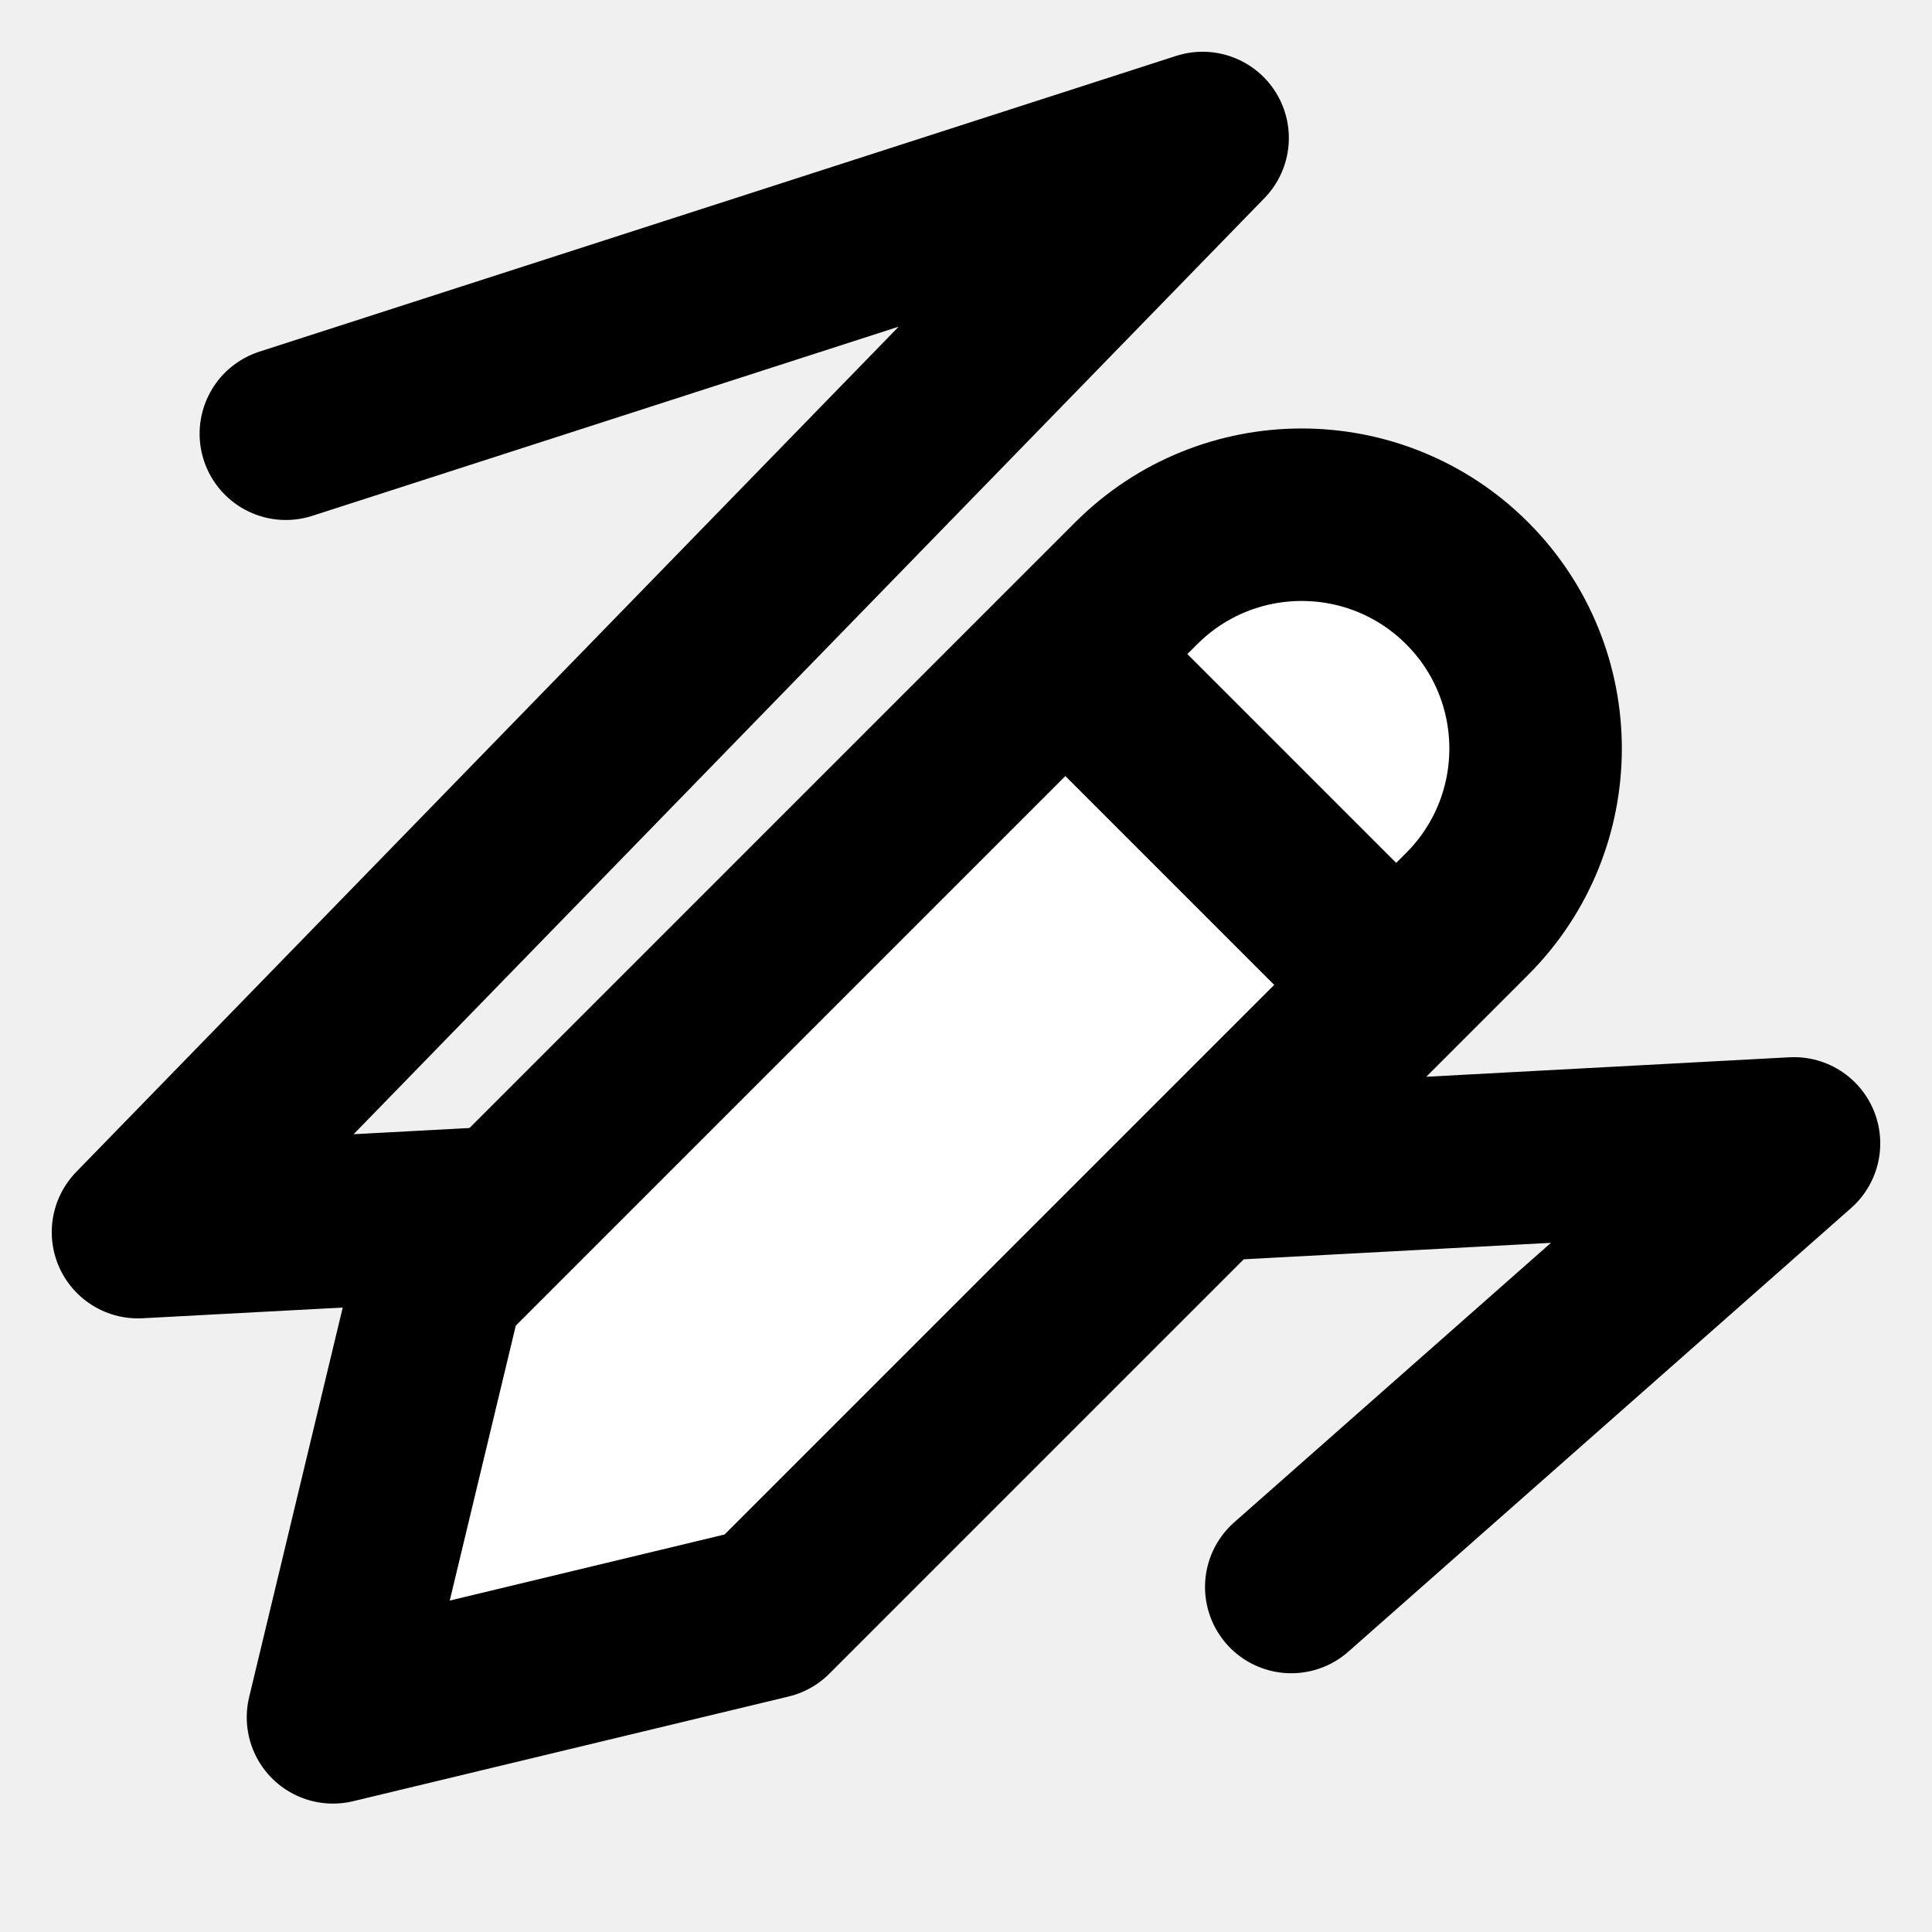
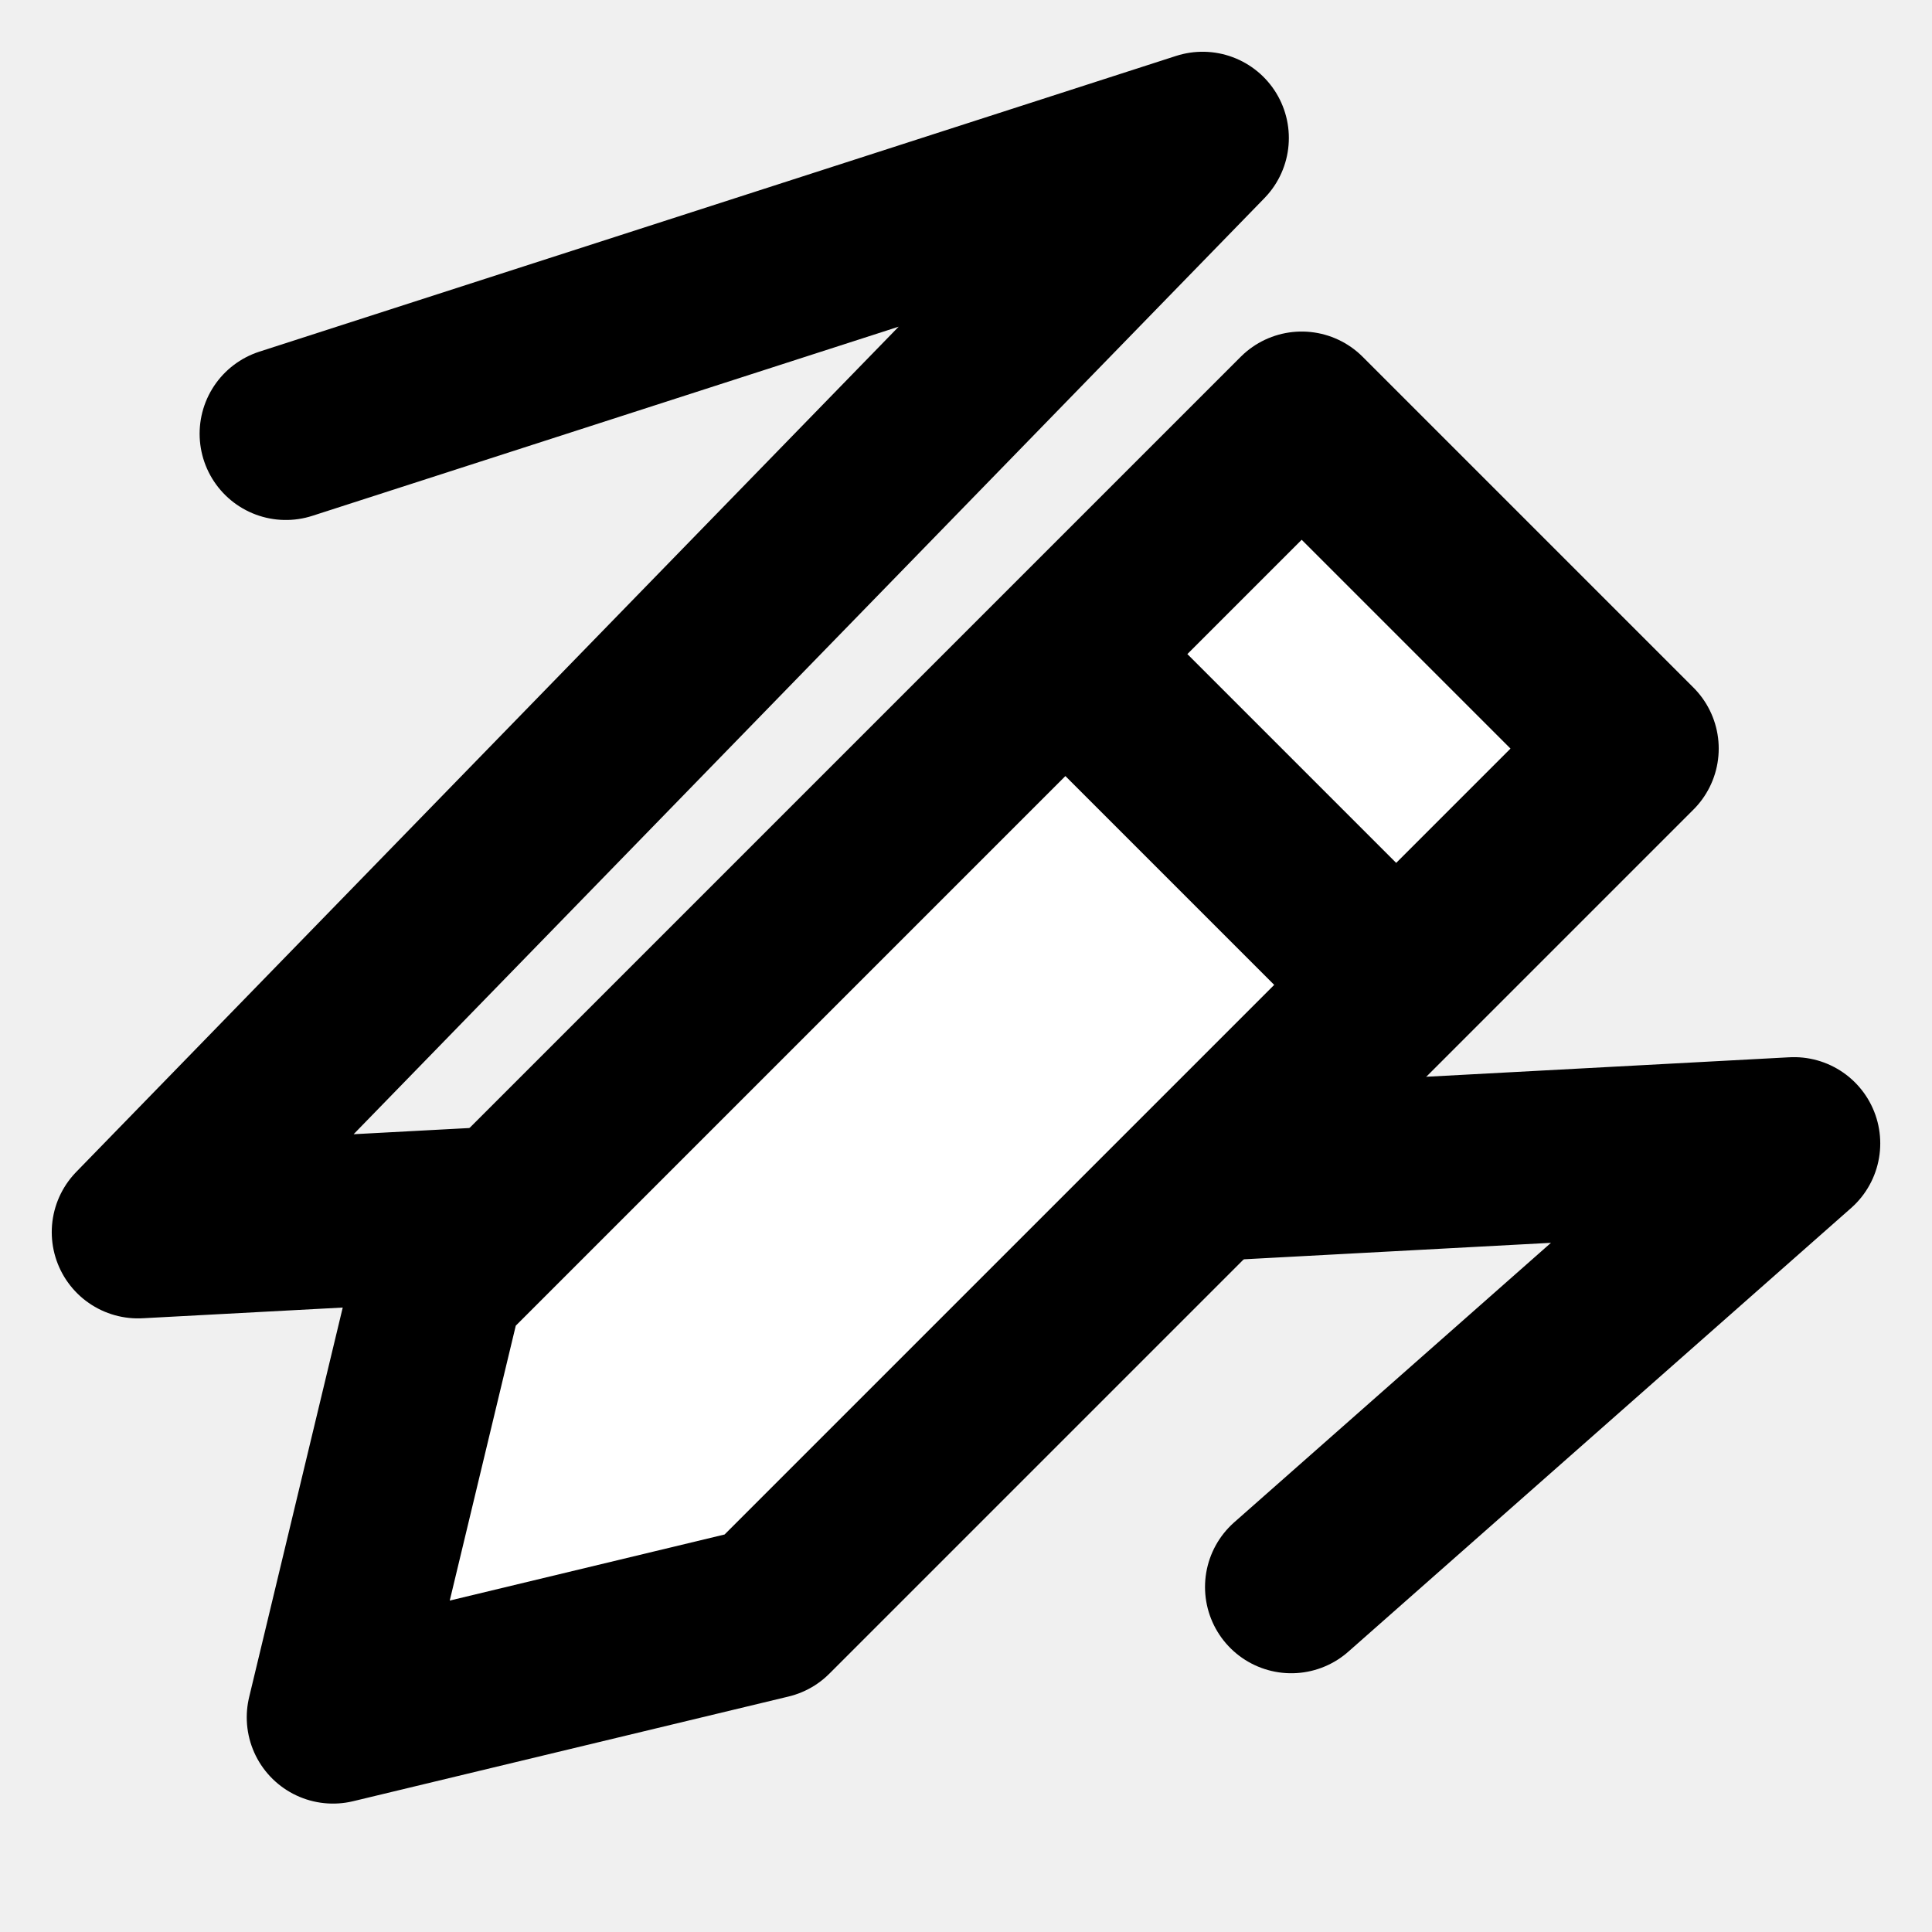
<svg xmlns="http://www.w3.org/2000/svg" width="28" height="28" viewBox="0 0 28 28" fill="none">
  <path d="M18.714 23L26 16.571L17.783 17.012M4.143 6.286L17.429 2L2 17.857L7.158 17.581" stroke="black" stroke-width="2.5" stroke-linecap="round" stroke-linejoin="round" data-nofill="true" />
-   <path d="M16.468 8.452C17.792 7.129 19.938 7.129 21.262 8.452C22.586 9.776 22.586 11.922 21.262 13.246L11.136 23.372L4.826 24.889L6.342 18.578L16.468 8.452Z" fill="white" />
-   <path d="M20.235 14.274L15.441 9.48M11.136 23.372L21.262 13.246C22.586 11.922 22.586 9.776 21.262 8.452V8.452C19.938 7.129 17.792 7.129 16.468 8.452L6.342 18.578L4.826 24.889L11.136 23.372Z" stroke="black" stroke-width="2.5" stroke-linejoin="round" />
+   <path d="M18.865 6.055L23.659 10.849L11.136 23.372L4.826 24.889L6.342 18.578L18.865 6.055Z" fill="white" />
+   <path d="M20.235 14.274L15.441 9.48M18.865 6.055L23.659 10.849L11.136 23.372L4.826 24.889L6.342 18.578L18.865 6.055Z" stroke="black" stroke-width="2.5" stroke-linejoin="round" />
</svg>
